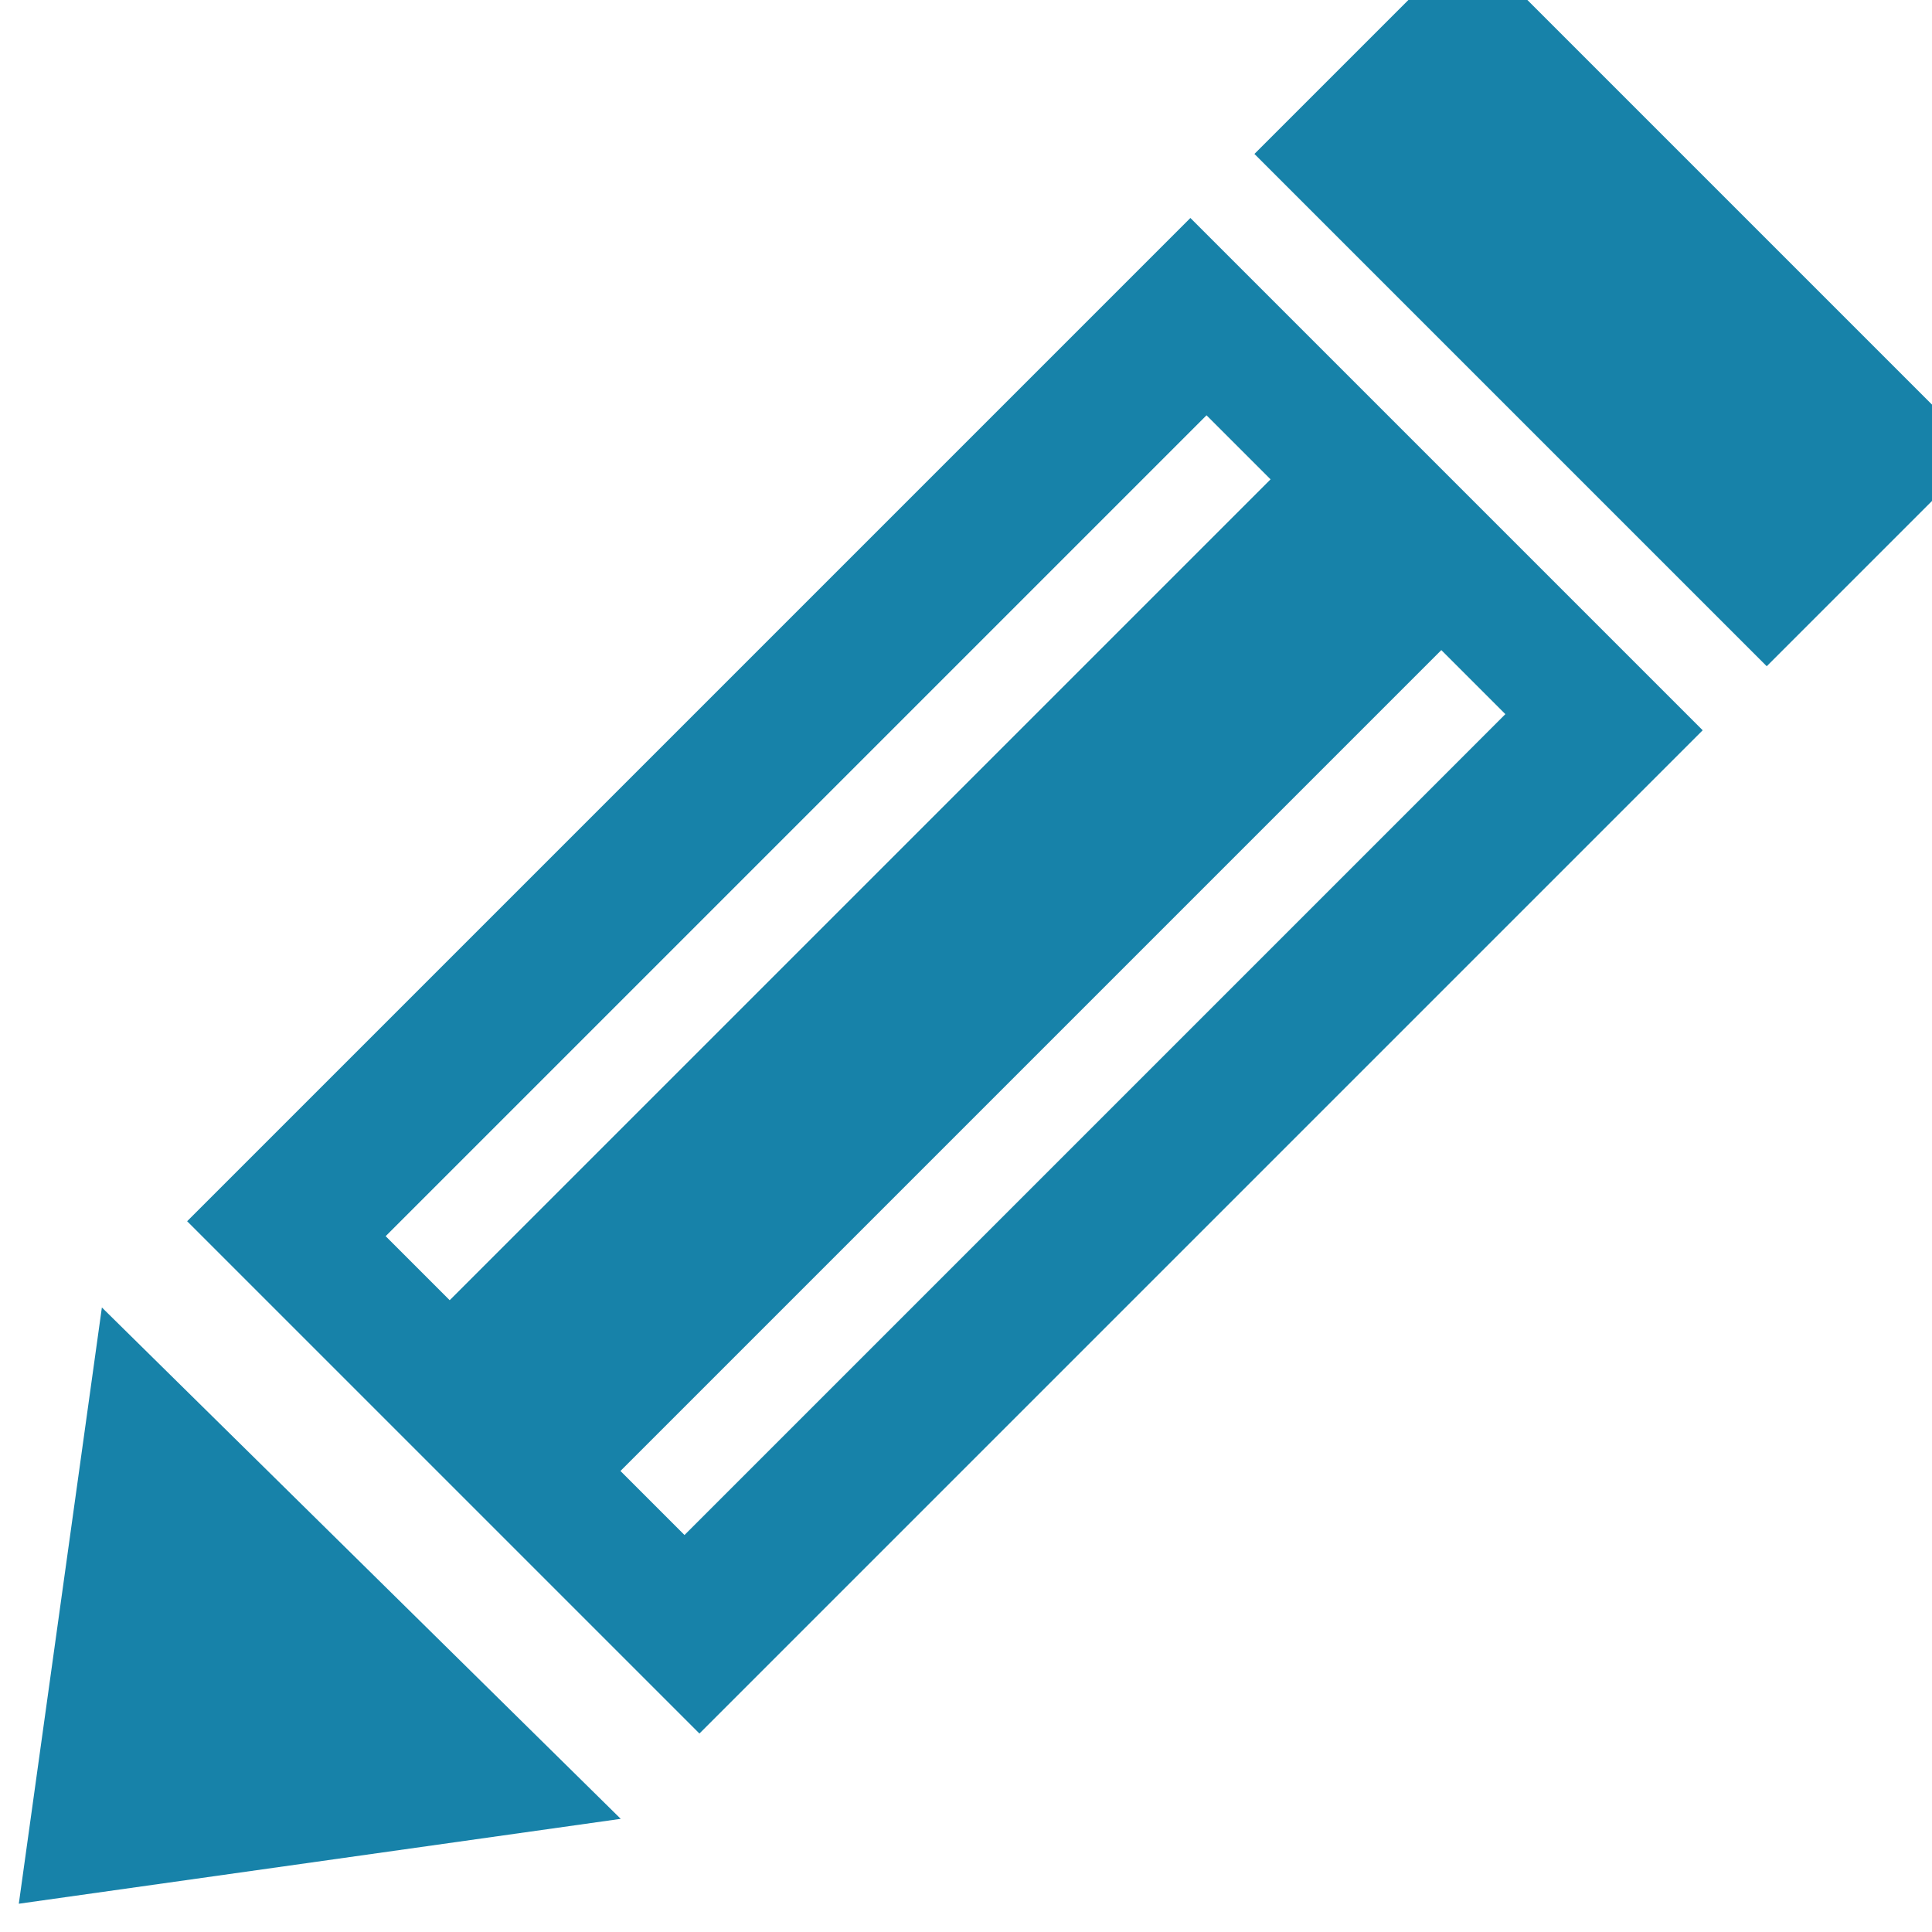
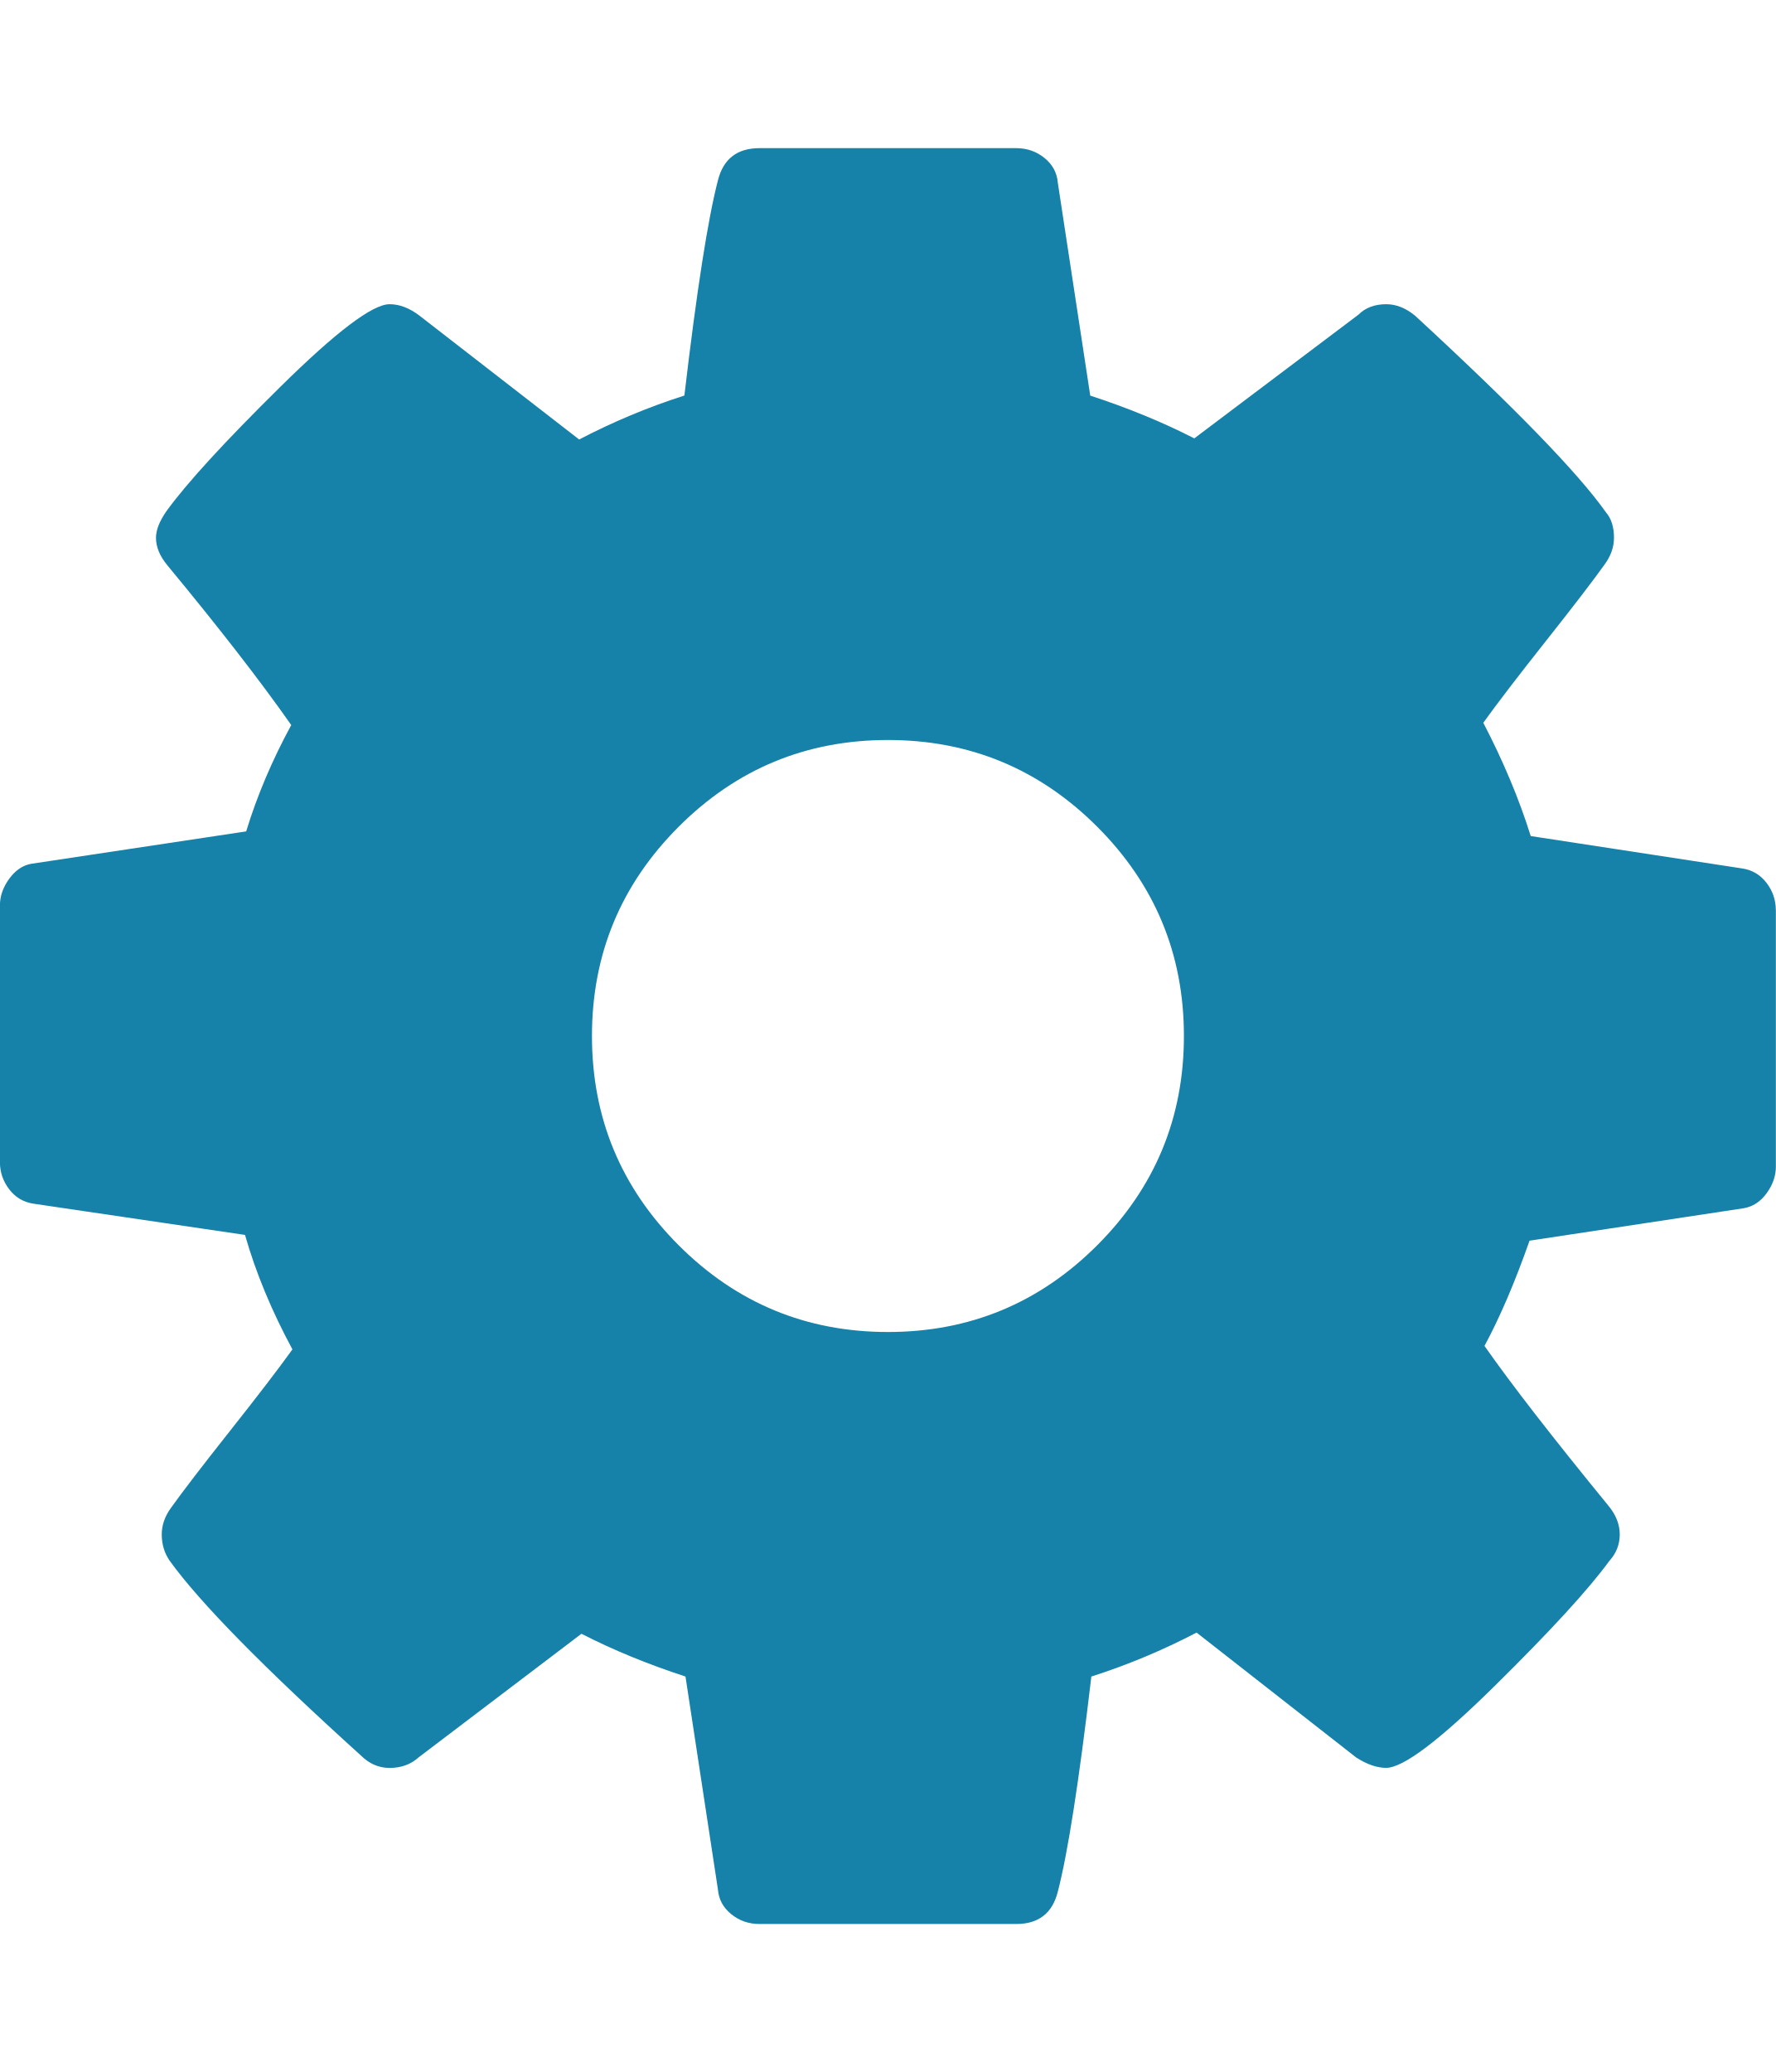
- <svg xmlns="http://www.w3.org/2000/svg" width="16px" height="16px" viewBox="0 0 16 16" version="1.1">
-   <g stroke="none" stroke-width="1" fill="none" fill-rule="evenodd">
-     <g fill="#1782A9">
-       <g transform="translate(7.206602, 8.699495) rotate(-315) translate(-7.206602, -8.699495) translate(3.206602, -1.300505)">
-         <path d="M1,3.25 L7,3.25 L7,15 L1,15 L1,3.25 Z M2.25,4.311 L3,4.311 L3,13.925 L2.25,13.925 L2.25,4.311 Z M5,4.311 L5.75,4.311 L5.75,13.925 L5,13.925 L5,4.311 Z" />
-         <rect x="1" y="4.4408921e-14" width="6" height="2.5" />
-         <path d="M2.223,14.005 L6.52,18.24 L1.535,18.943 L2.223,14.005 Z" transform="translate(4.027687, 16.4739) rotate(-45) translate(-4.027687, -16.4739) " />
-       </g>
-     </g>
-   </g>
+ <svg xmlns="http://www.w3.org/2000/svg" version="1.1" width="24" height="28" viewBox="0 0 24 28">
+   <path fill="#1782A9" d="M16 14q0-1.656-1.172-2.828t-2.828-1.172-2.828 1.172-1.172 2.828 1.172 2.828 2.828 1.172 2.828-1.172 1.172-2.828zM24 12.297v3.469q0 0.187-0.125 0.359t-0.313 0.203l-2.891 0.438q-0.297 0.844-0.609 1.422 0.547 0.781 1.672 2.156 0.156 0.187 0.156 0.391t-0.141 0.359q-0.422 0.578-1.547 1.687t-1.469 1.109q-0.187 0-0.406-0.141l-2.156-1.687q-0.688 0.359-1.422 0.594-0.25 2.125-0.453 2.906-0.109 0.438-0.562 0.438h-3.469q-0.219 0-0.383-0.133t-0.18-0.336l-0.438-2.875q-0.766-0.25-1.406-0.578l-2.203 1.672q-0.156 0.141-0.391 0.141-0.219 0-0.391-0.172-1.969-1.781-2.578-2.625-0.109-0.156-0.109-0.359 0-0.187 0.125-0.359 0.234-0.328 0.797-1.039t0.844-1.102q-0.422-0.781-0.641-1.547l-2.859-0.422q-0.203-0.031-0.328-0.195t-0.125-0.367v-3.469q0-0.187 0.125-0.359t0.297-0.203l2.906-0.438q0.219-0.719 0.609-1.437-0.625-0.891-1.672-2.156-0.156-0.187-0.156-0.375 0-0.156 0.141-0.359 0.406-0.562 1.539-1.68t1.477-1.117q0.203 0 0.406 0.156l2.156 1.672q0.688-0.359 1.422-0.594 0.25-2.125 0.453-2.906 0.109-0.437 0.562-0.437h3.469q0.219 0 0.383 0.133t0.18 0.336l0.438 2.875q0.766 0.25 1.406 0.578l2.219-1.672q0.141-0.141 0.375-0.141 0.203 0 0.391 0.156 2.016 1.859 2.578 2.656 0.109 0.125 0.109 0.344 0 0.187-0.125 0.359-0.234 0.328-0.797 1.039t-0.844 1.102q0.406 0.781 0.641 1.531l2.859 0.438q0.203 0.031 0.328 0.195t0.125 0.367z" />
</svg>
